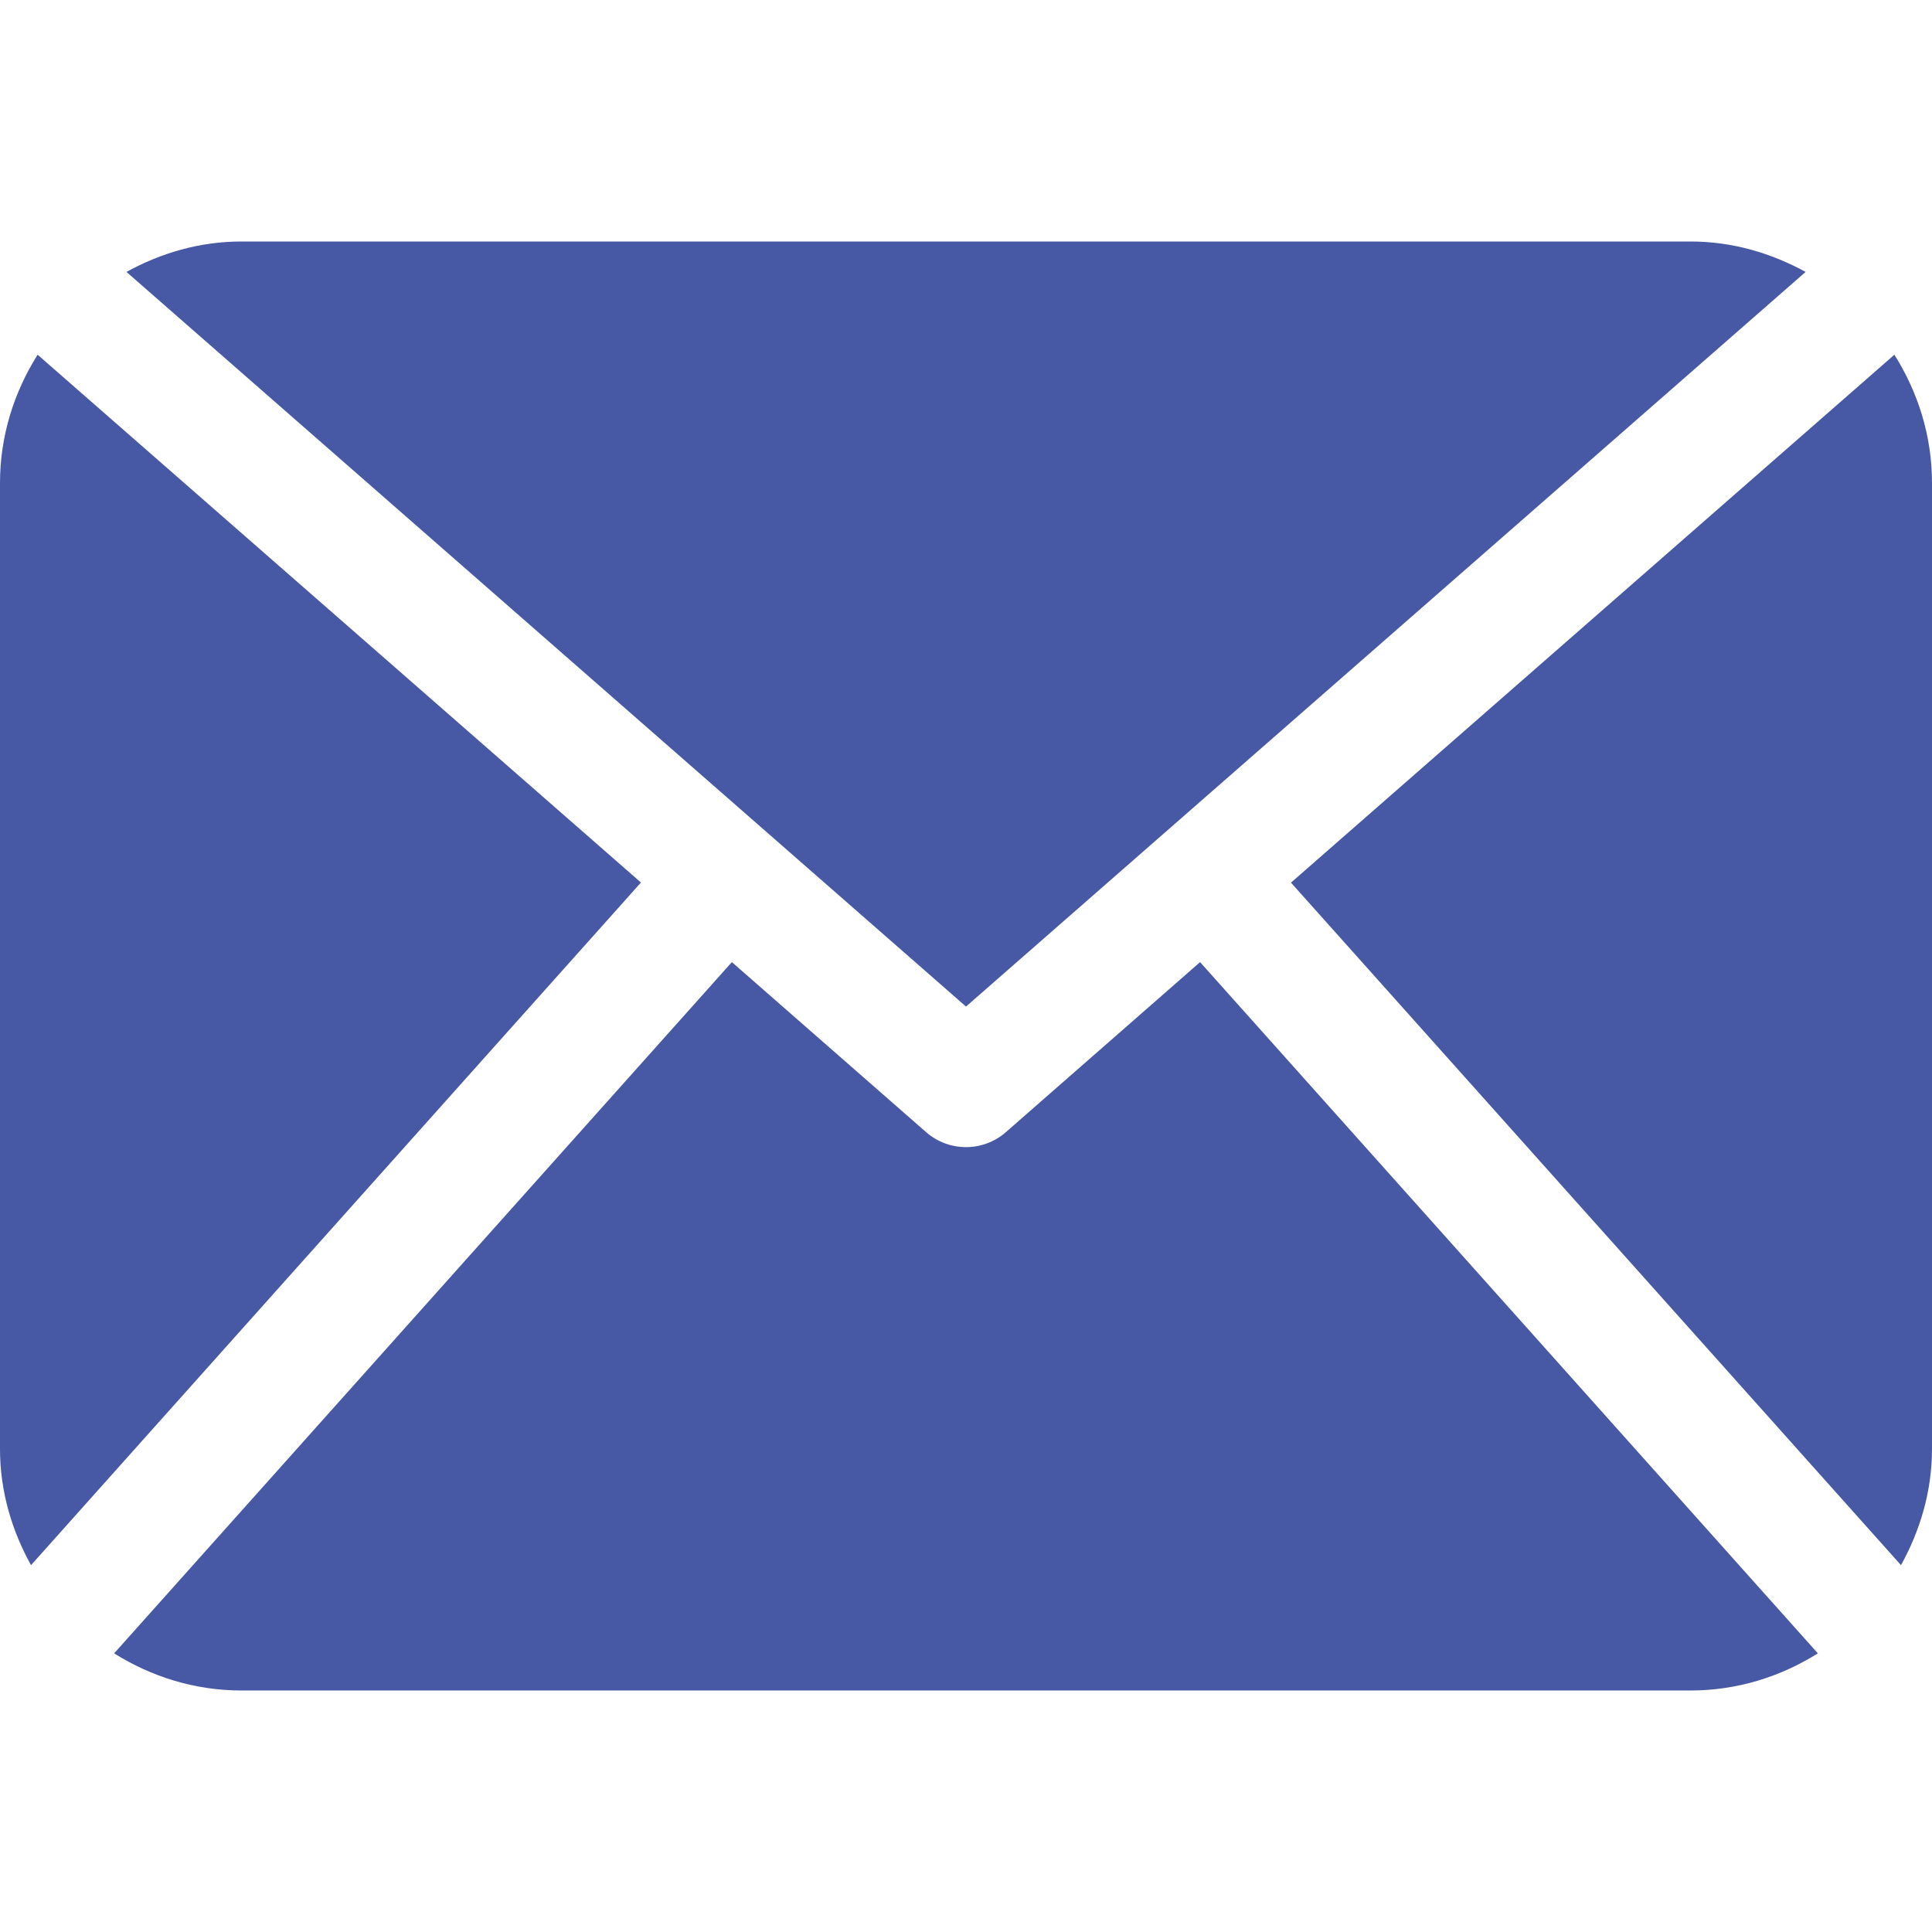
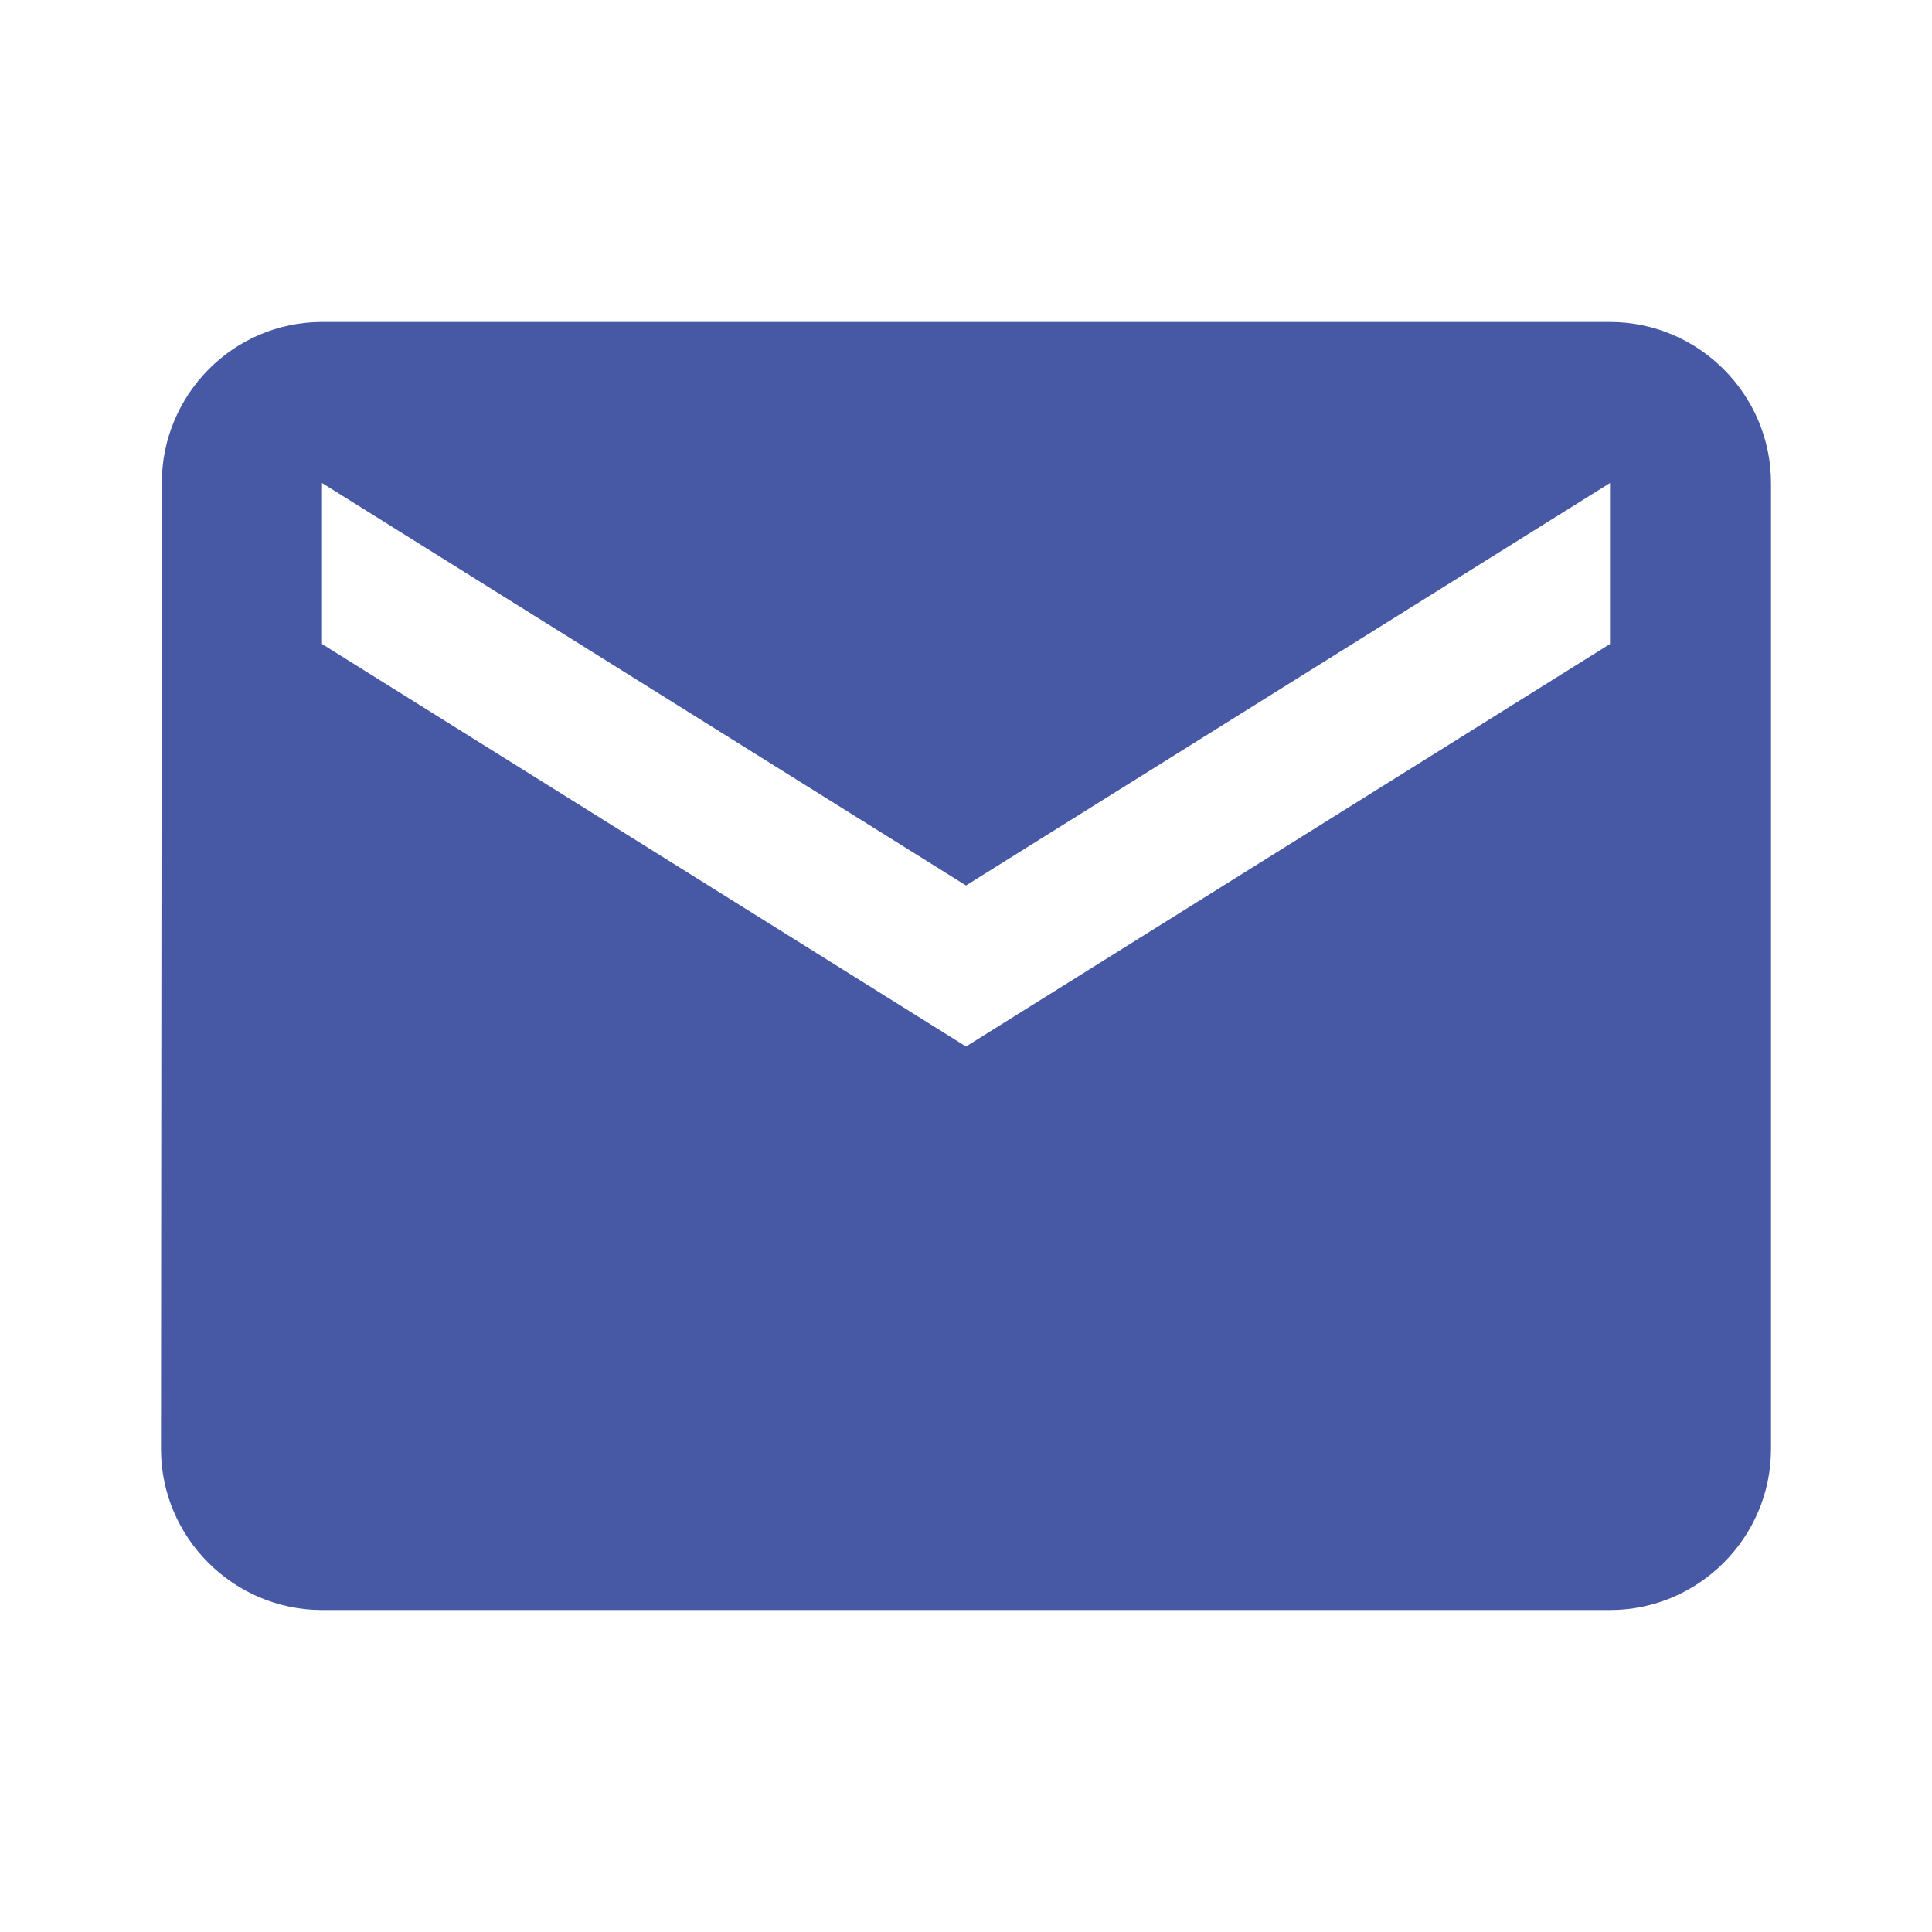
- <svg xmlns="http://www.w3.org/2000/svg" version="1.1" id="Capa_1" x="0px" y="0px" viewBox="0 0 485.211 485.211" style="enable-background:new 0 0 485.211 485.211;" xml:space="preserve" fill="#4758a5">
-   <g>
-     <path d="M485.211,363.906c0,10.637-2.992,20.498-7.785,29.174L324.225,221.67l151.54-132.584   c5.895,9.355,9.446,20.344,9.446,32.219V363.906z M242.606,252.793l210.863-184.5c-8.653-4.737-18.397-7.642-28.908-7.642H60.651   c-10.524,0-20.271,2.905-28.889,7.642L242.606,252.793z M301.393,241.631l-48.809,42.734c-2.855,2.487-6.41,3.729-9.978,3.729   c-3.57,0-7.125-1.242-9.98-3.729l-48.82-42.736L28.667,415.23c9.299,5.834,20.197,9.329,31.983,9.329h363.911   c11.784,0,22.687-3.495,31.983-9.329L301.393,241.631z M9.448,89.085C3.554,98.44,0,109.429,0,121.305v242.602   c0,10.637,2.978,20.498,7.789,29.174l153.183-171.44L9.448,89.085z" />
-   </g>
+ <svg xmlns="http://www.w3.org/2000/svg" fill="#4758a5" height="24" viewBox="0 0 24 24" width="24">
+   <path d="M20 4H4c-1.1 0-1.99.9-1.99 2L2 18c0 1.1.9 2 2 2h16c1.1 0 2-.9 2-2V6c0-1.1-.9-2-2-2zm0 4l-8 5-8-5V6l8 5 8-5v2z" />
+   <path d="M0 0h24v24H0z" fill="none" />
</svg>
